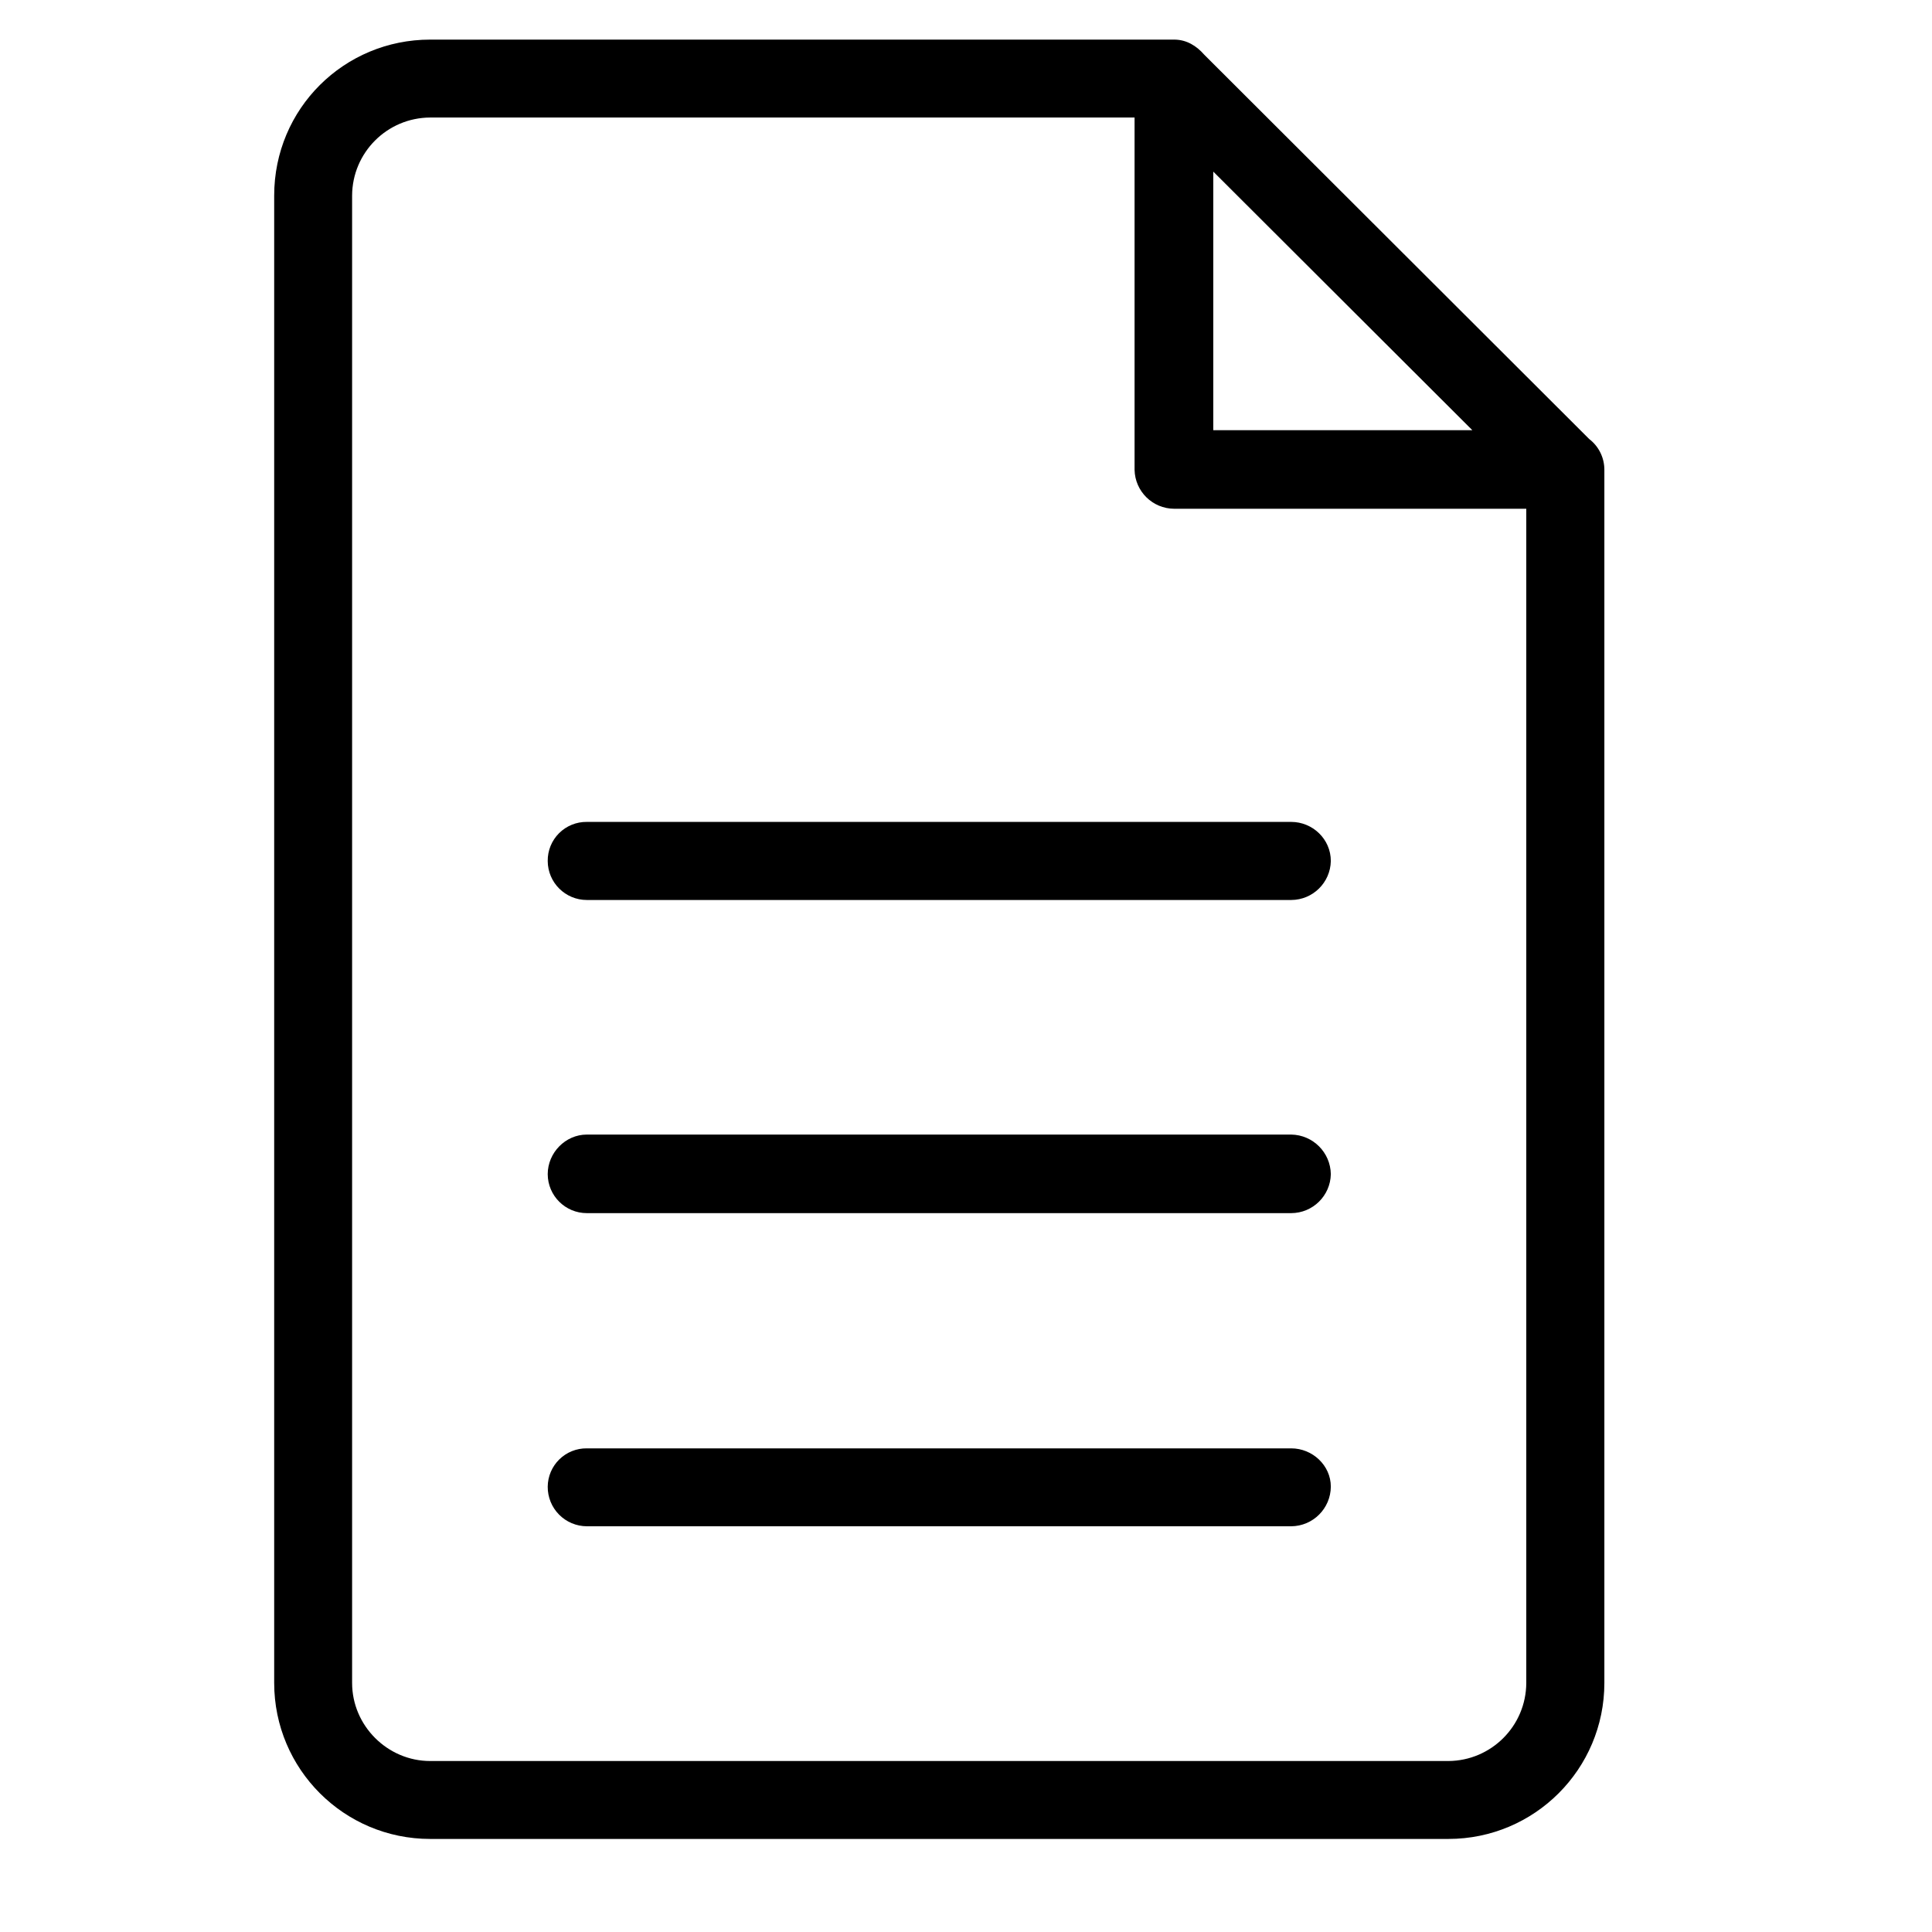
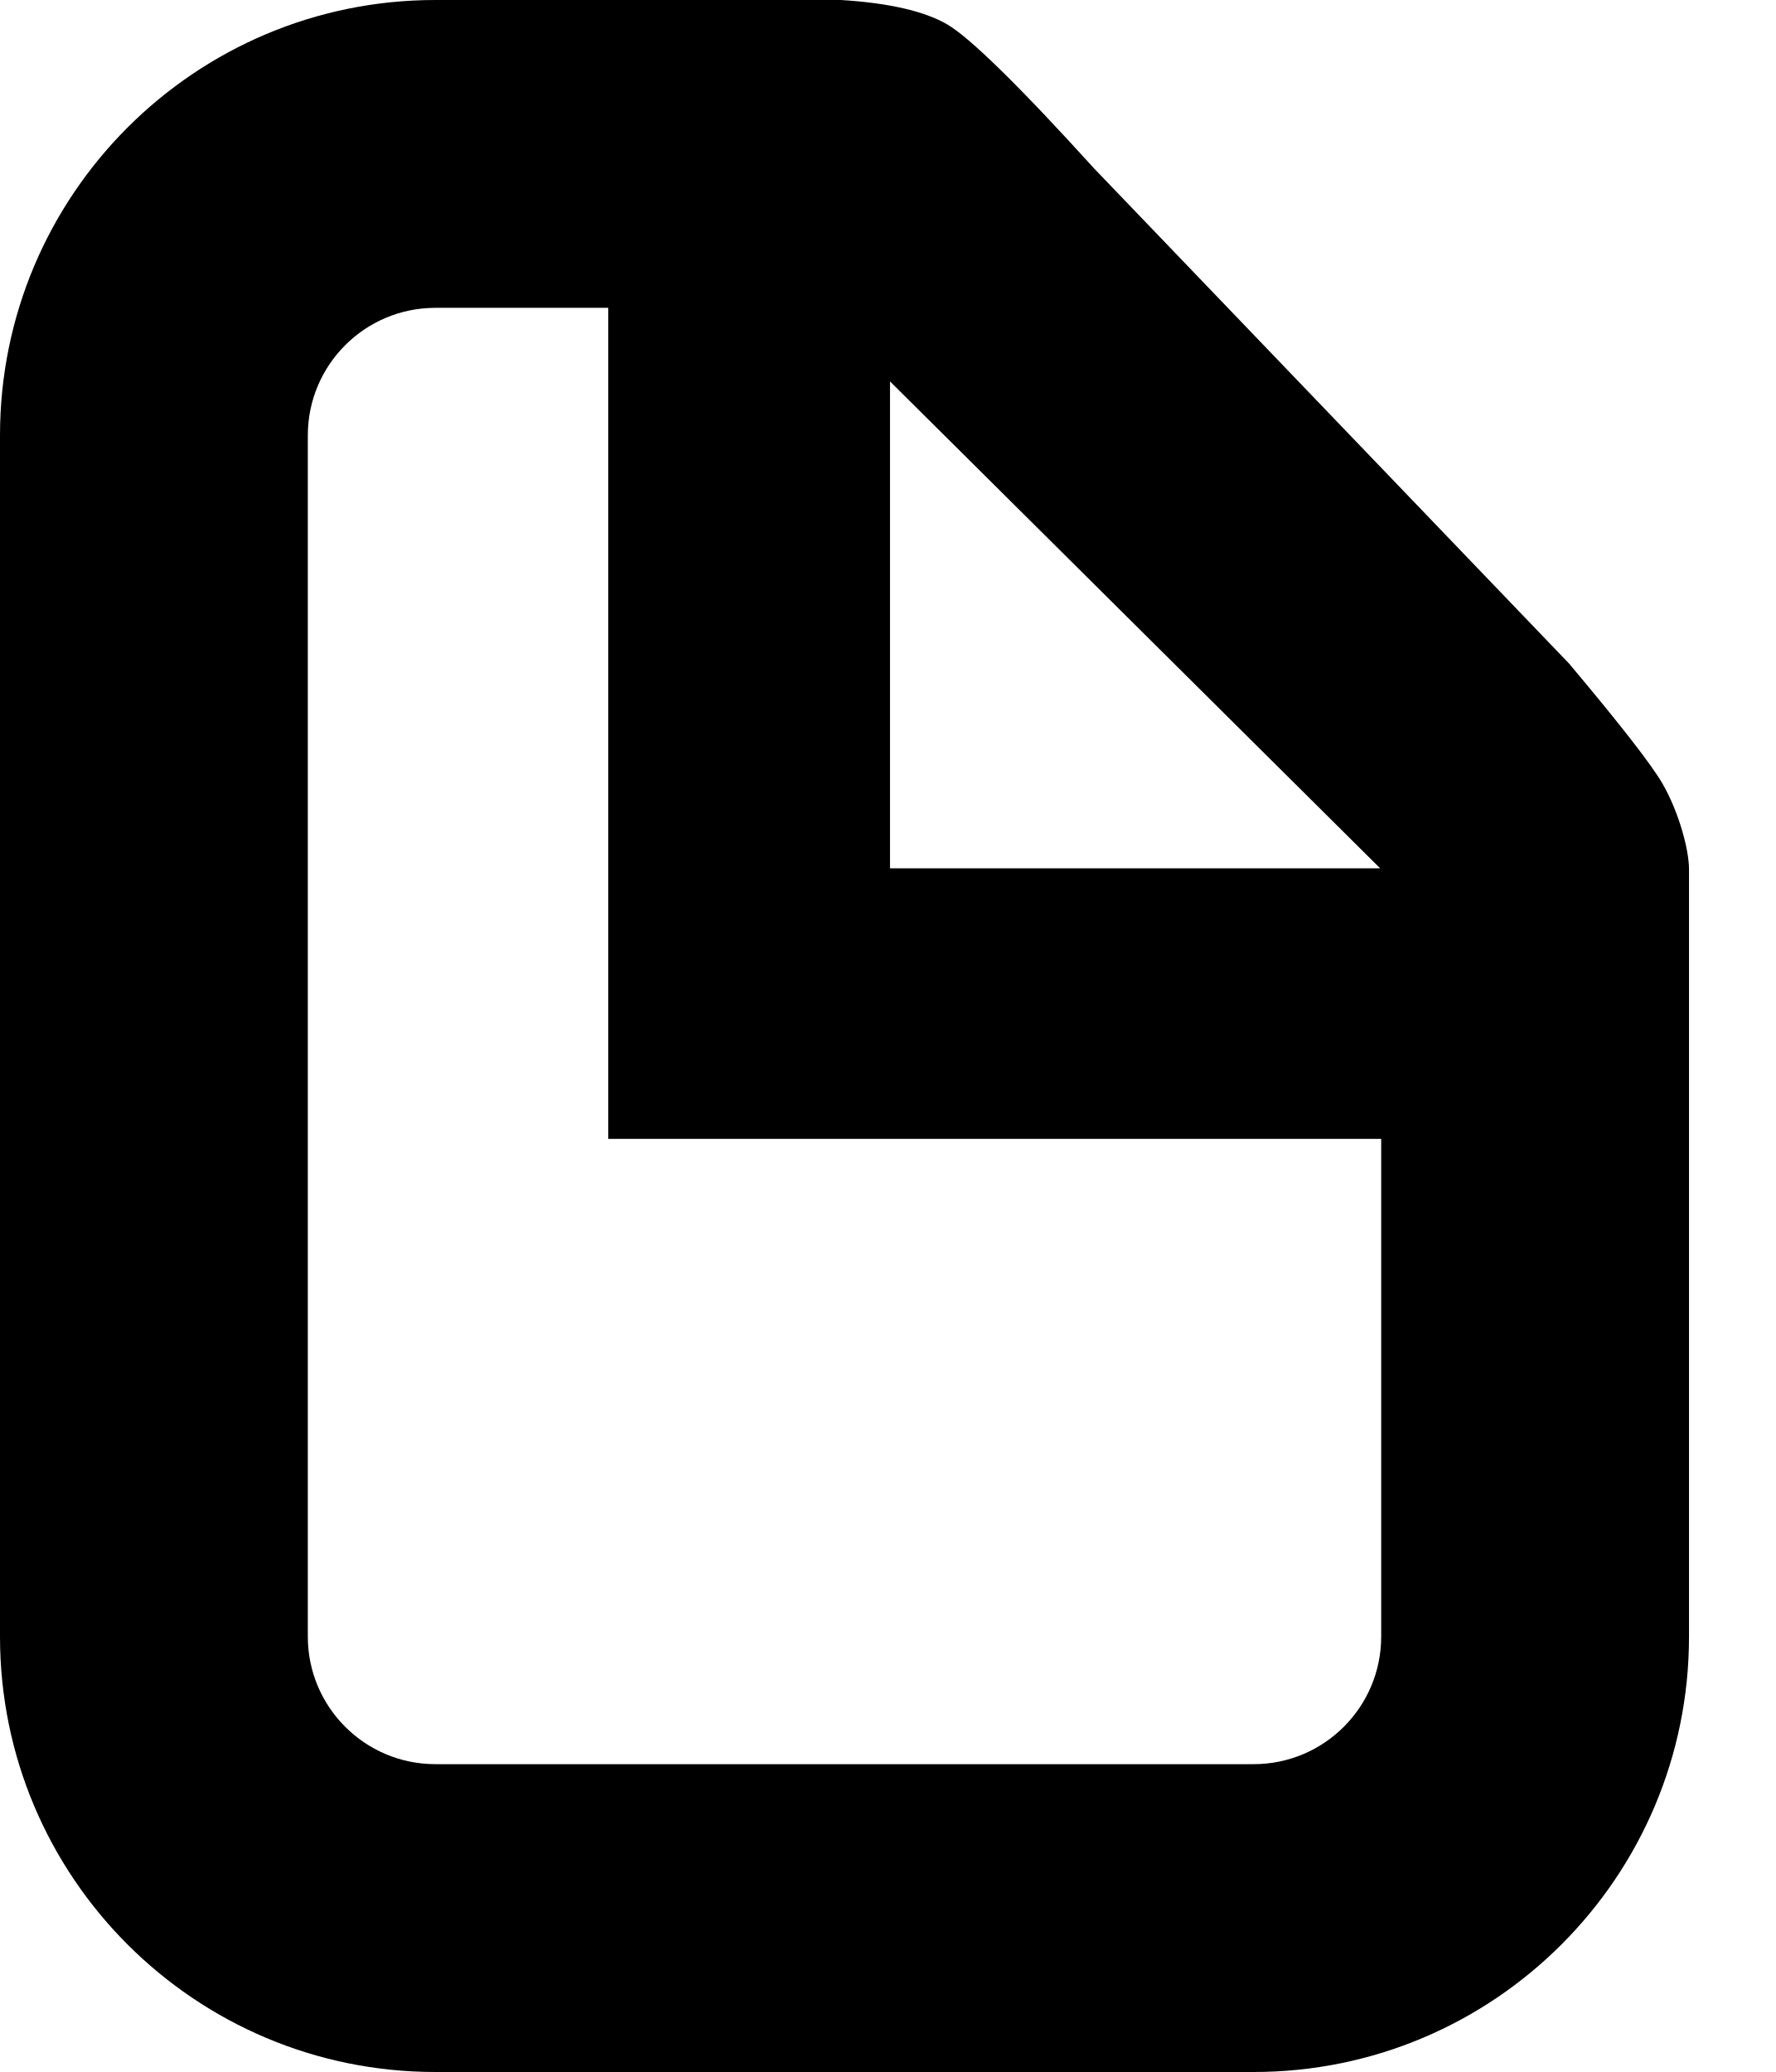
- <svg xmlns="http://www.w3.org/2000/svg" width="16" height="16" viewBox="0 0 12 12">
-   <path d="M8.996 11.422H2.672a.969.969 0 0 1-.969-.969V1.215c0-.54.434-.969.969-.969h4.621c.078 0 .14.04.187.094l2.391 2.387a.24.24 0 0 1 .094.191v7.535a.969.969 0 0 1-.969.969zM7.536 1.066v1.606h1.609zM9.48 3.16H7.293a.247.247 0 0 1-.246-.242V.73H2.672a.487.487 0 0 0-.485.485v9.238c0 .266.22.485.485.485h6.324a.487.487 0 0 0 .484-.485zM8.02 9.48H3.645a.244.244 0 0 1-.243-.246.24.24 0 0 1 .243-.238H8.02c.132 0 .246.106.246.238a.248.248 0 0 1-.246.246zm0-1.945H3.645a.243.243 0 0 1-.243-.242c0-.133.11-.246.243-.246H8.02a.25.25 0 0 1 .246.246.247.247 0 0 1-.246.242zm0-1.945H3.645a.243.243 0 0 1-.243-.242.24.24 0 0 1 .243-.243H8.02c.132 0 .246.106.246.243a.247.247 0 0 1-.246.242zm0 0" fill-rule="evenodd" />
+ <svg xmlns="http://www.w3.org/2000/svg" width="12" height="14">
+   <path d="M4.109 2.08H2.942a.862.862 0 0 0-.862.862v8.116c0 .476.386.862.862.862h5.529a.862.862 0 0 0 .862-.862V7.695H4.11V2.08zm1.905.497v3.29h3.312l-3.312-3.29zM2.942 0h2.74c.326.02.566.076.719.165.153.09.484.413.992.973l3.21 3.346c.347.413.557.683.631.811.111.193.179.446.179.579v5.184A2.942 2.942 0 0 1 8.471 14H2.942A2.942 2.942 0 0 1 0 11.058V2.942A2.942 2.942 0 0 1 2.942 0z" fill-rule="nonzero" />
</svg>
